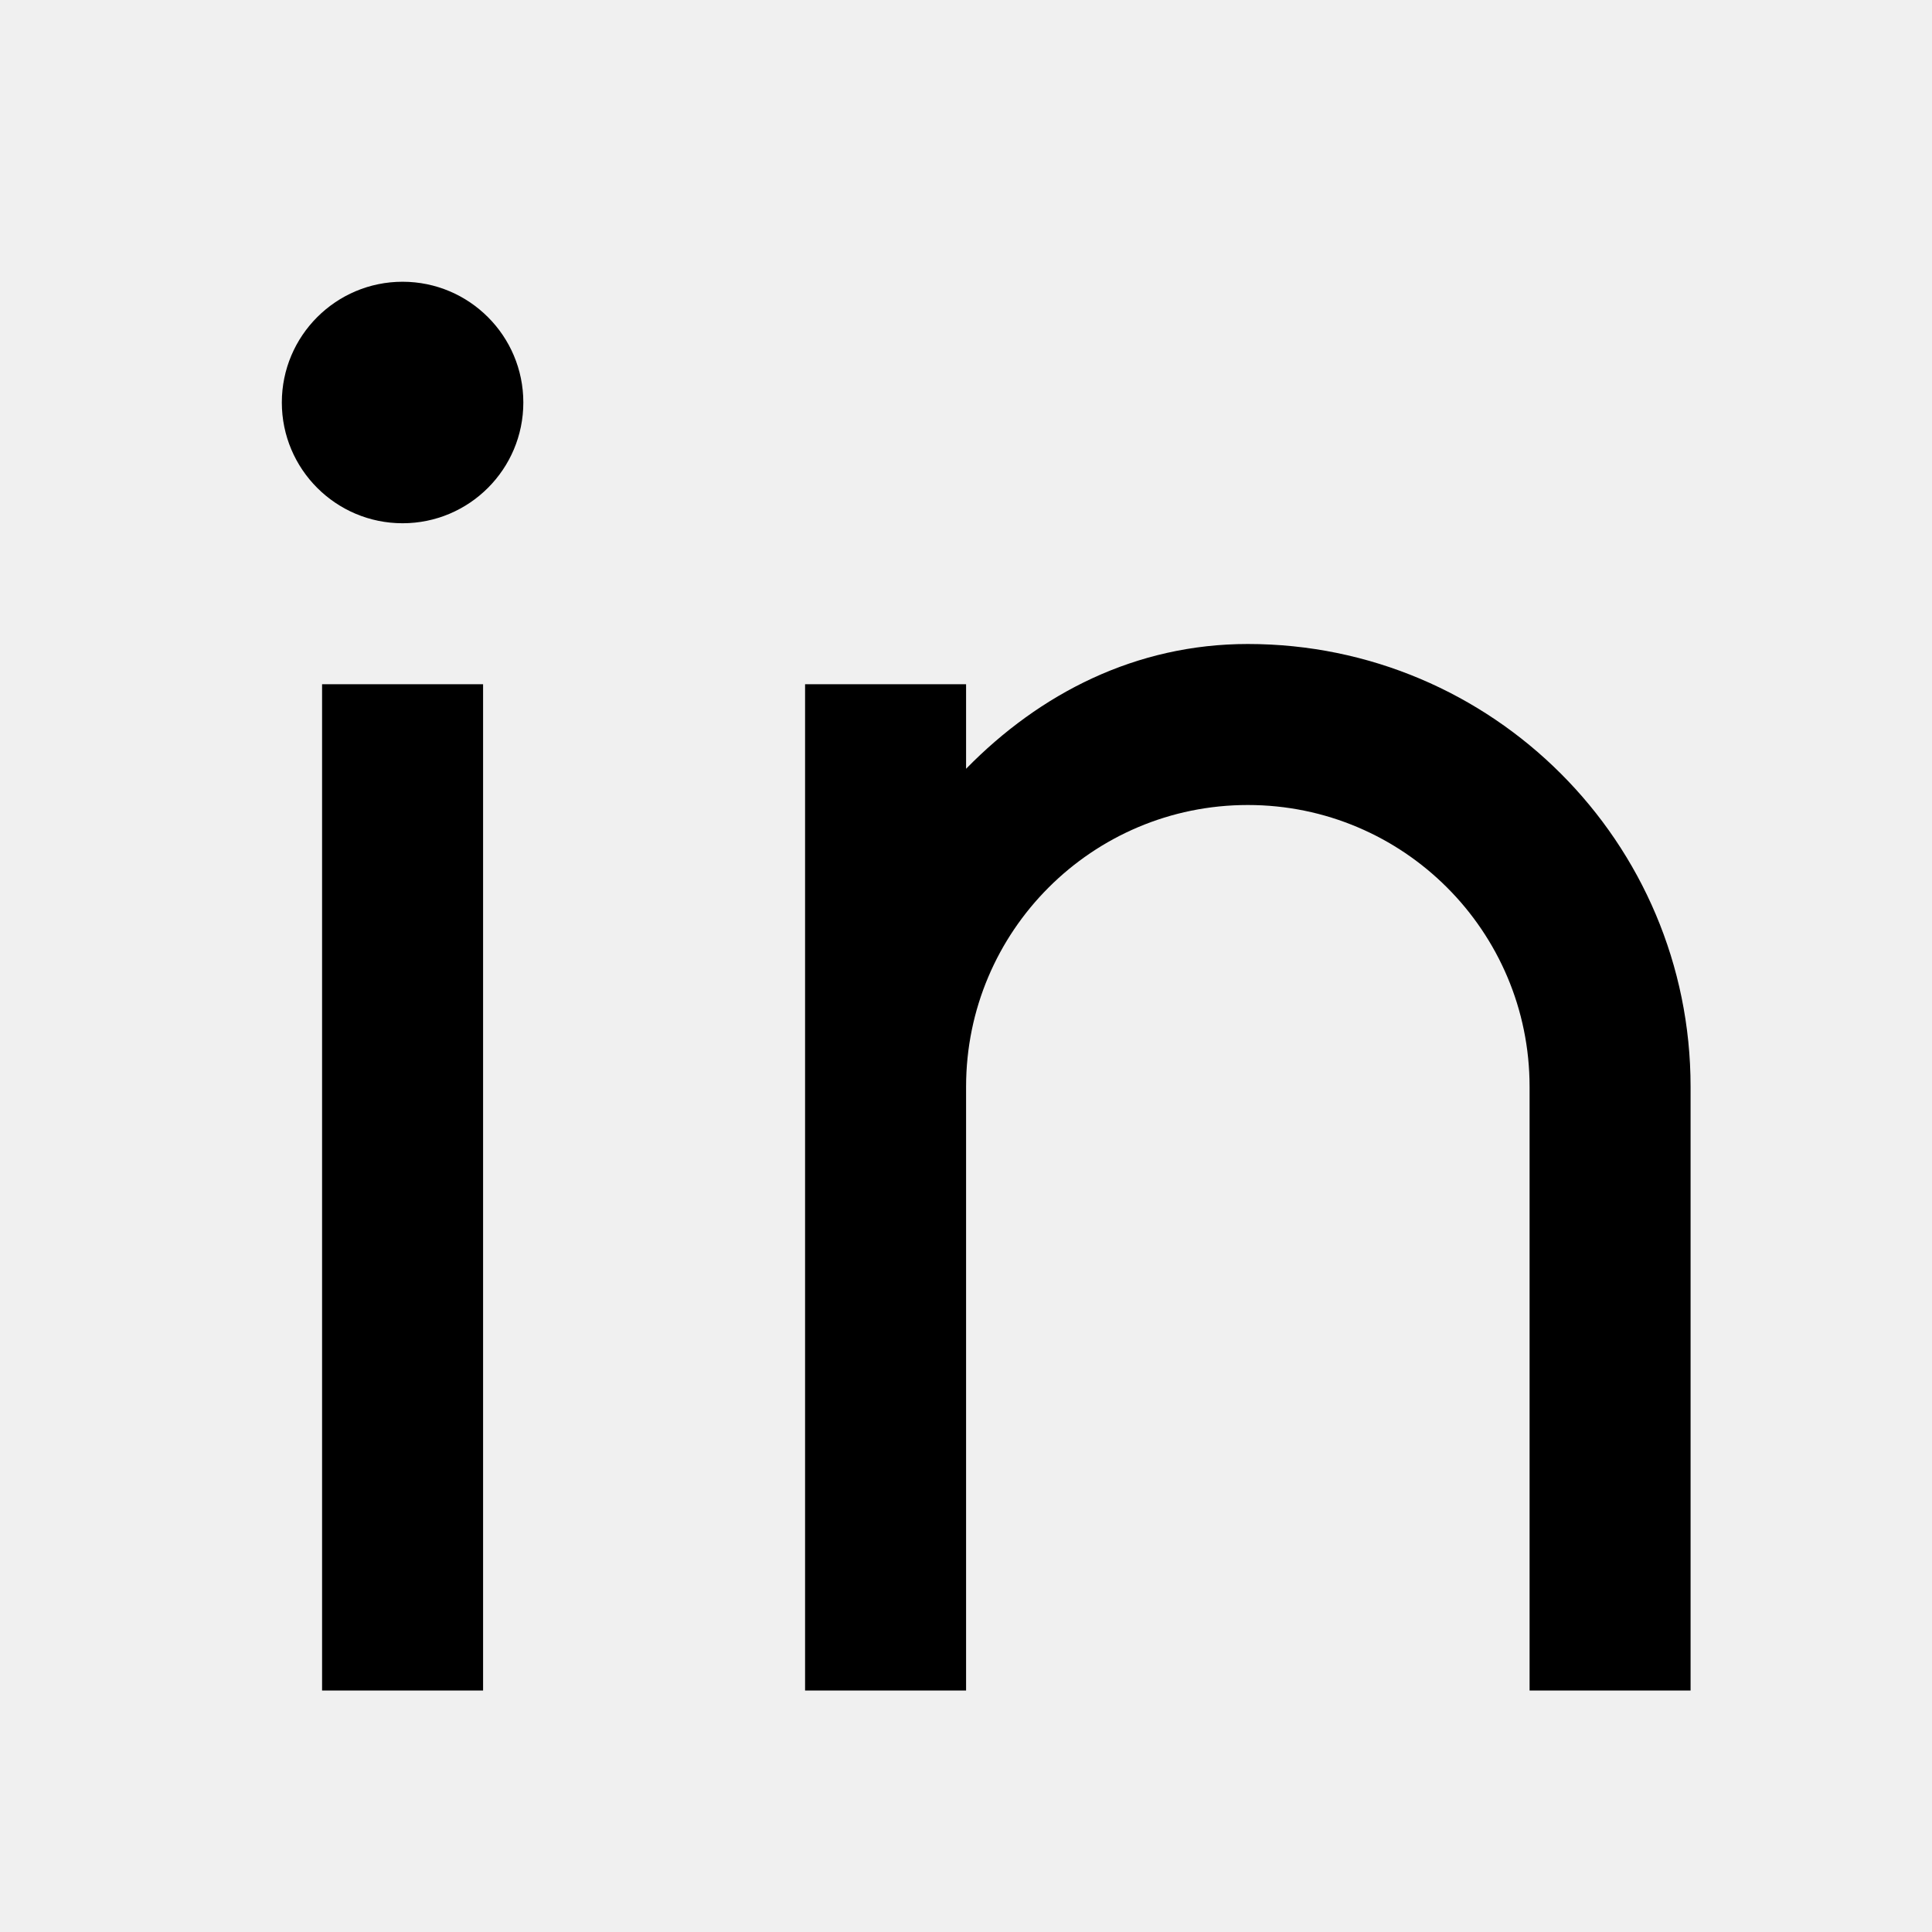
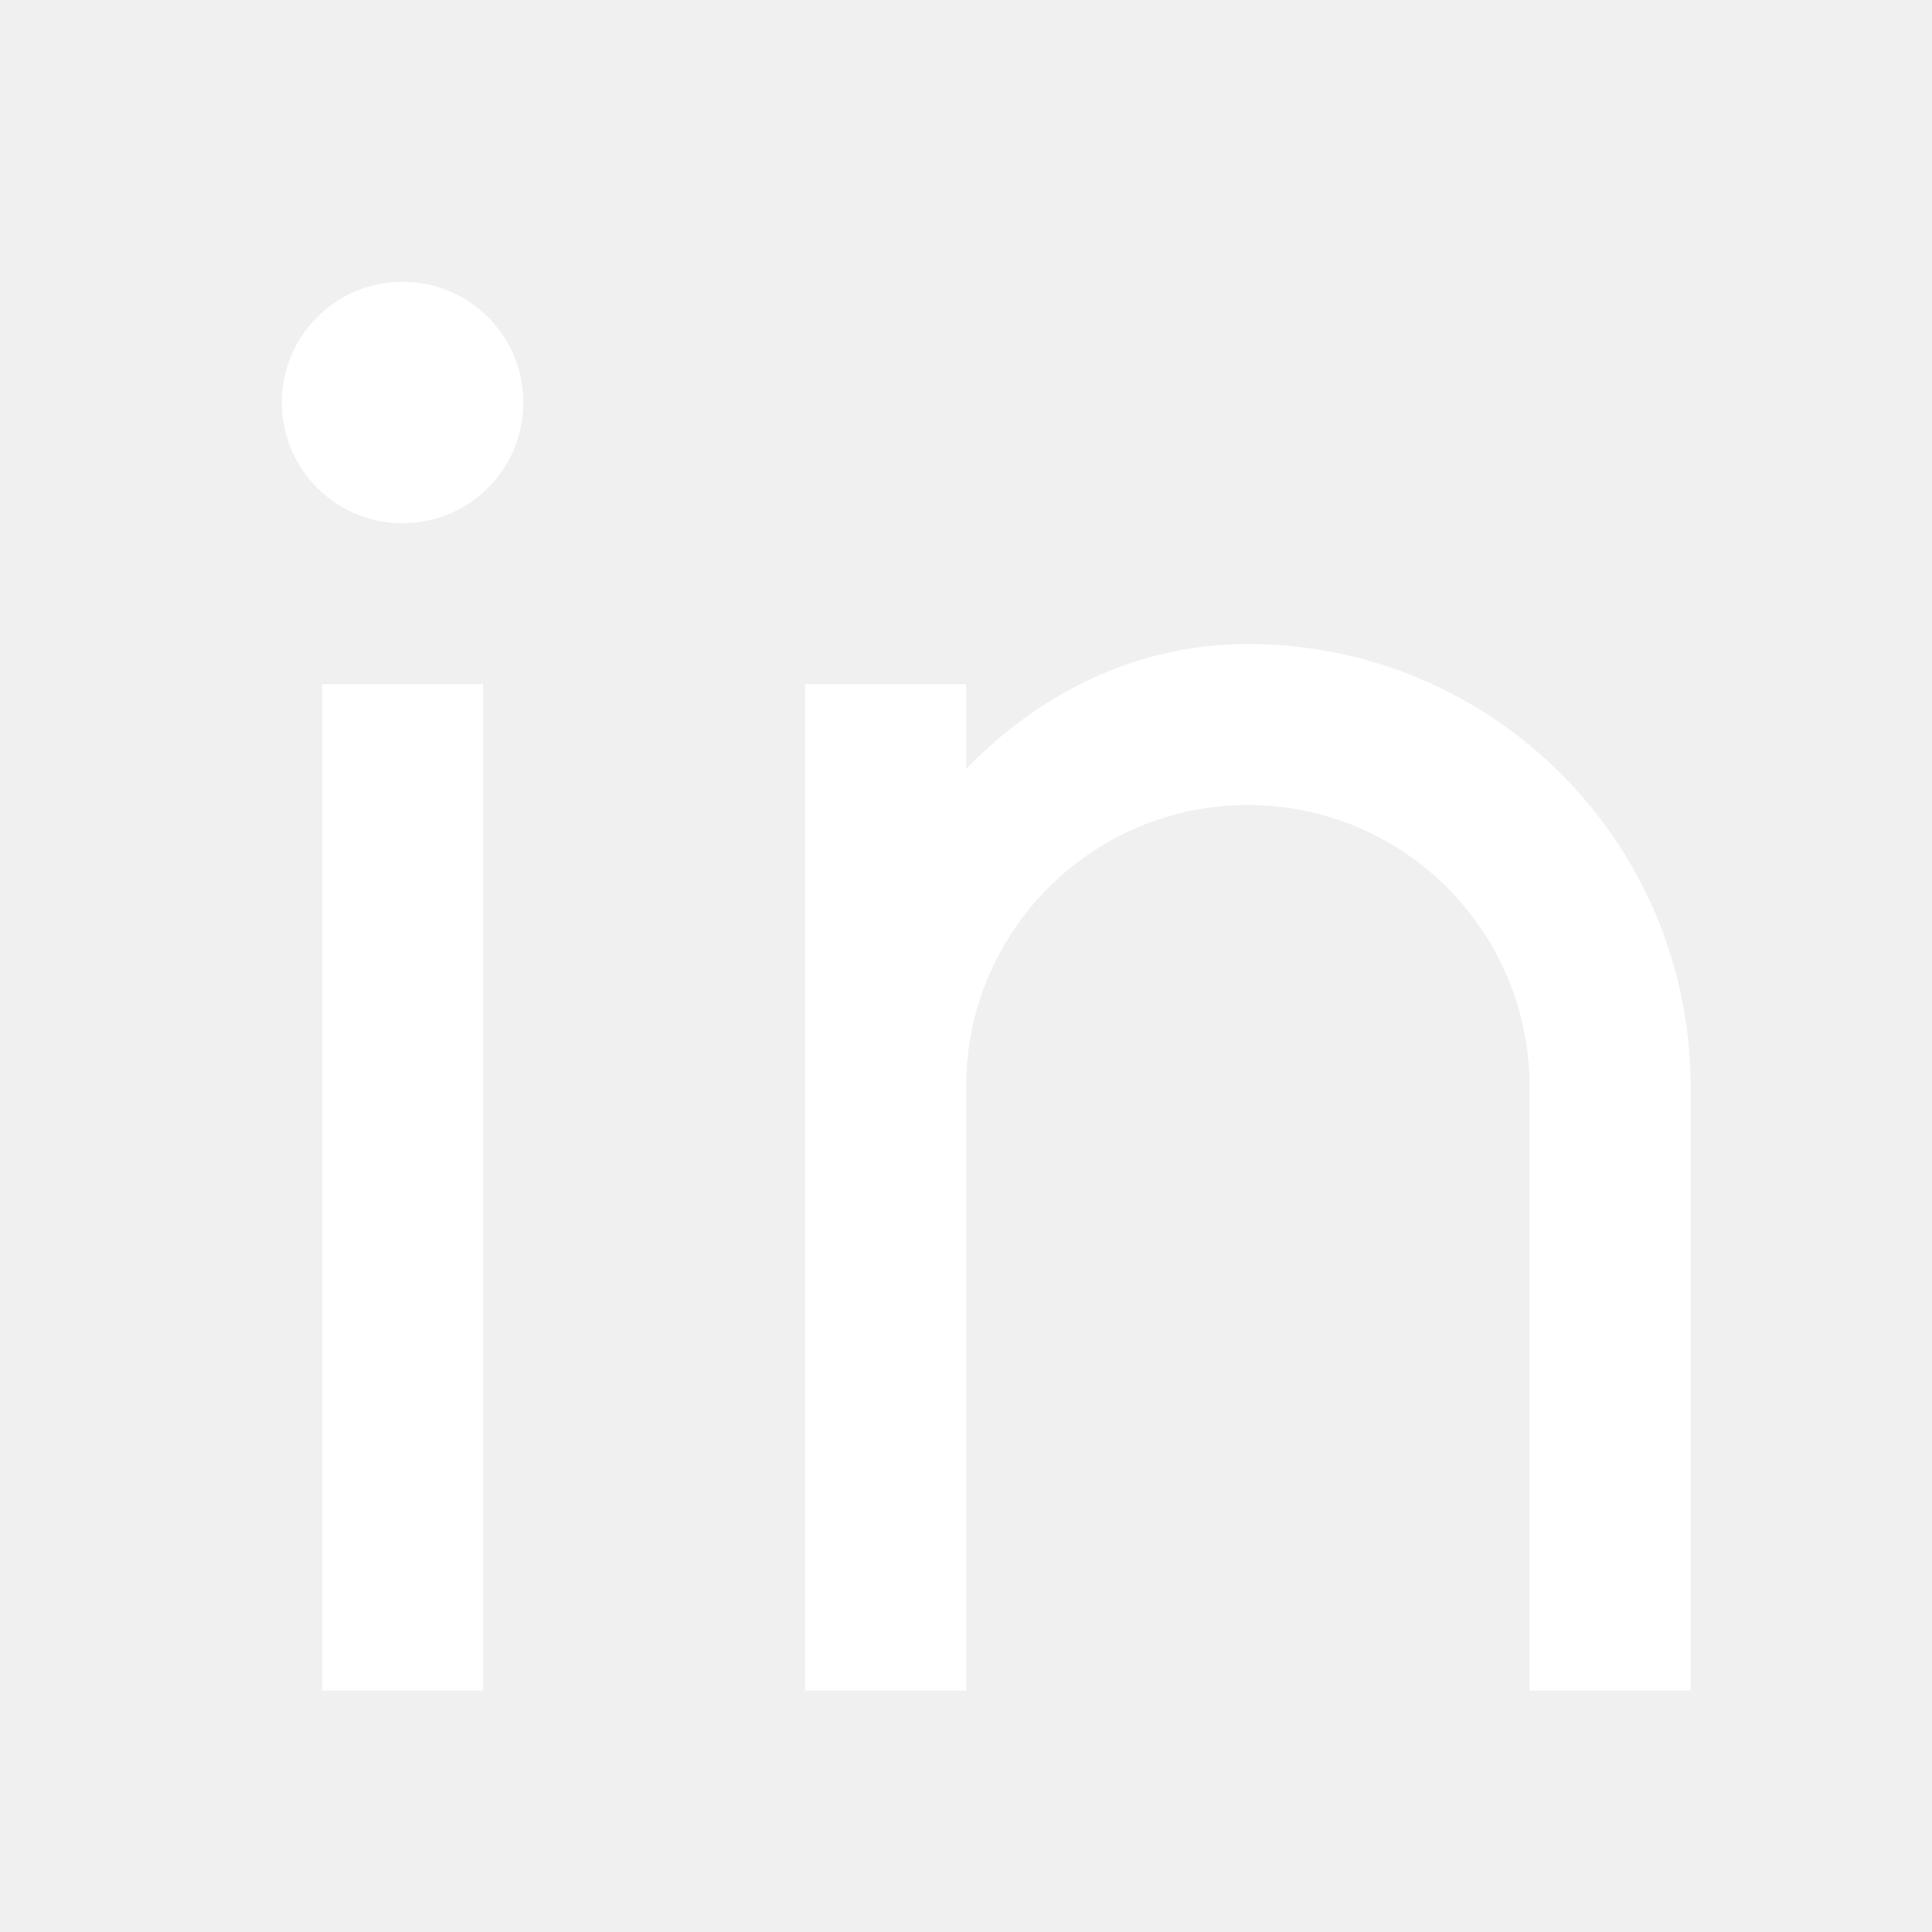
- <svg xmlns="http://www.w3.org/2000/svg" viewBox="0 0 24 24">
+ <svg xmlns="http://www.w3.org/2000/svg" fill="white" viewBox="0 0 24 24">
  <path d="M12.001 9.55C12.918 8.613 14.112 8 15.501 8C18.538 8 21.001 10.462 21.001 13.5V21H19.001V13.5C19.001 11.567 17.434 10 15.501 10C13.568 10 12.001 11.567 12.001 13.5V21H10.001V8.5H12.001V9.55ZM5.001 6.5C4.173 6.5 3.501 5.828 3.501 5C3.501 4.172 4.173 3.5 5.001 3.5C5.829 3.5 6.501 4.172 6.501 5C6.501 5.828 5.829 6.5 5.001 6.5ZM4.001 8.5H6.001V21H4.001V8.5Z" />
</svg>
